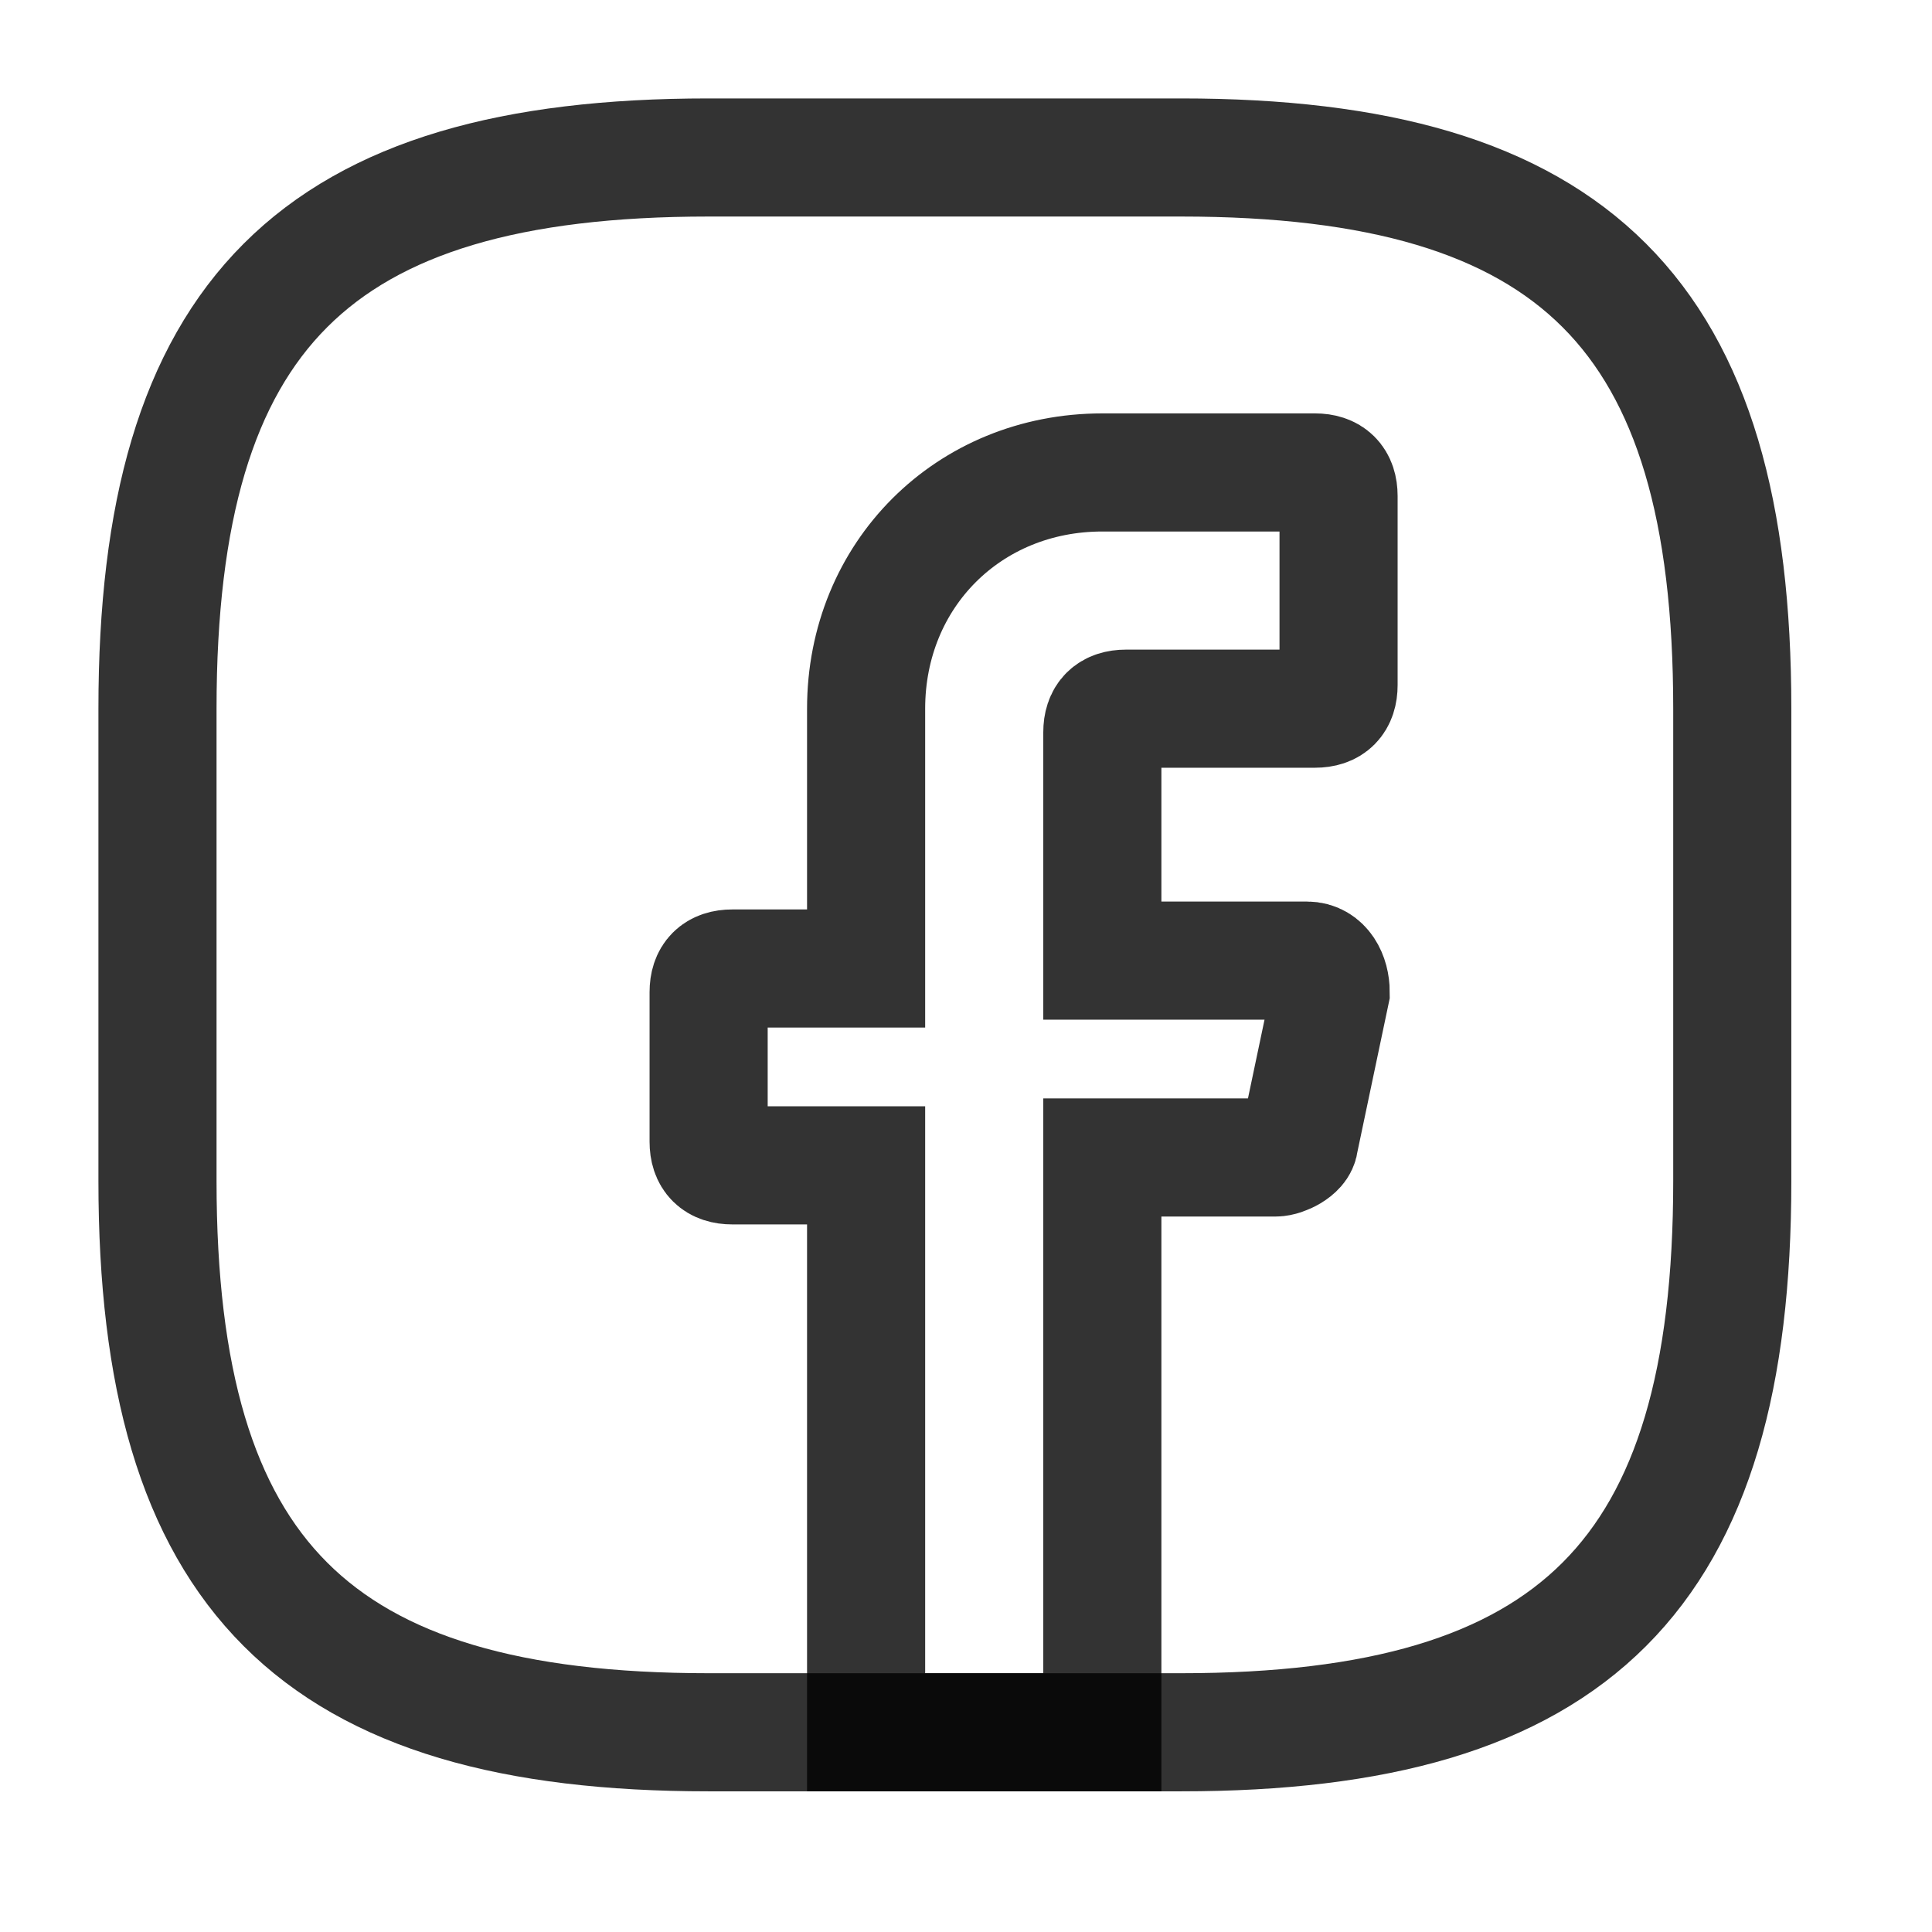
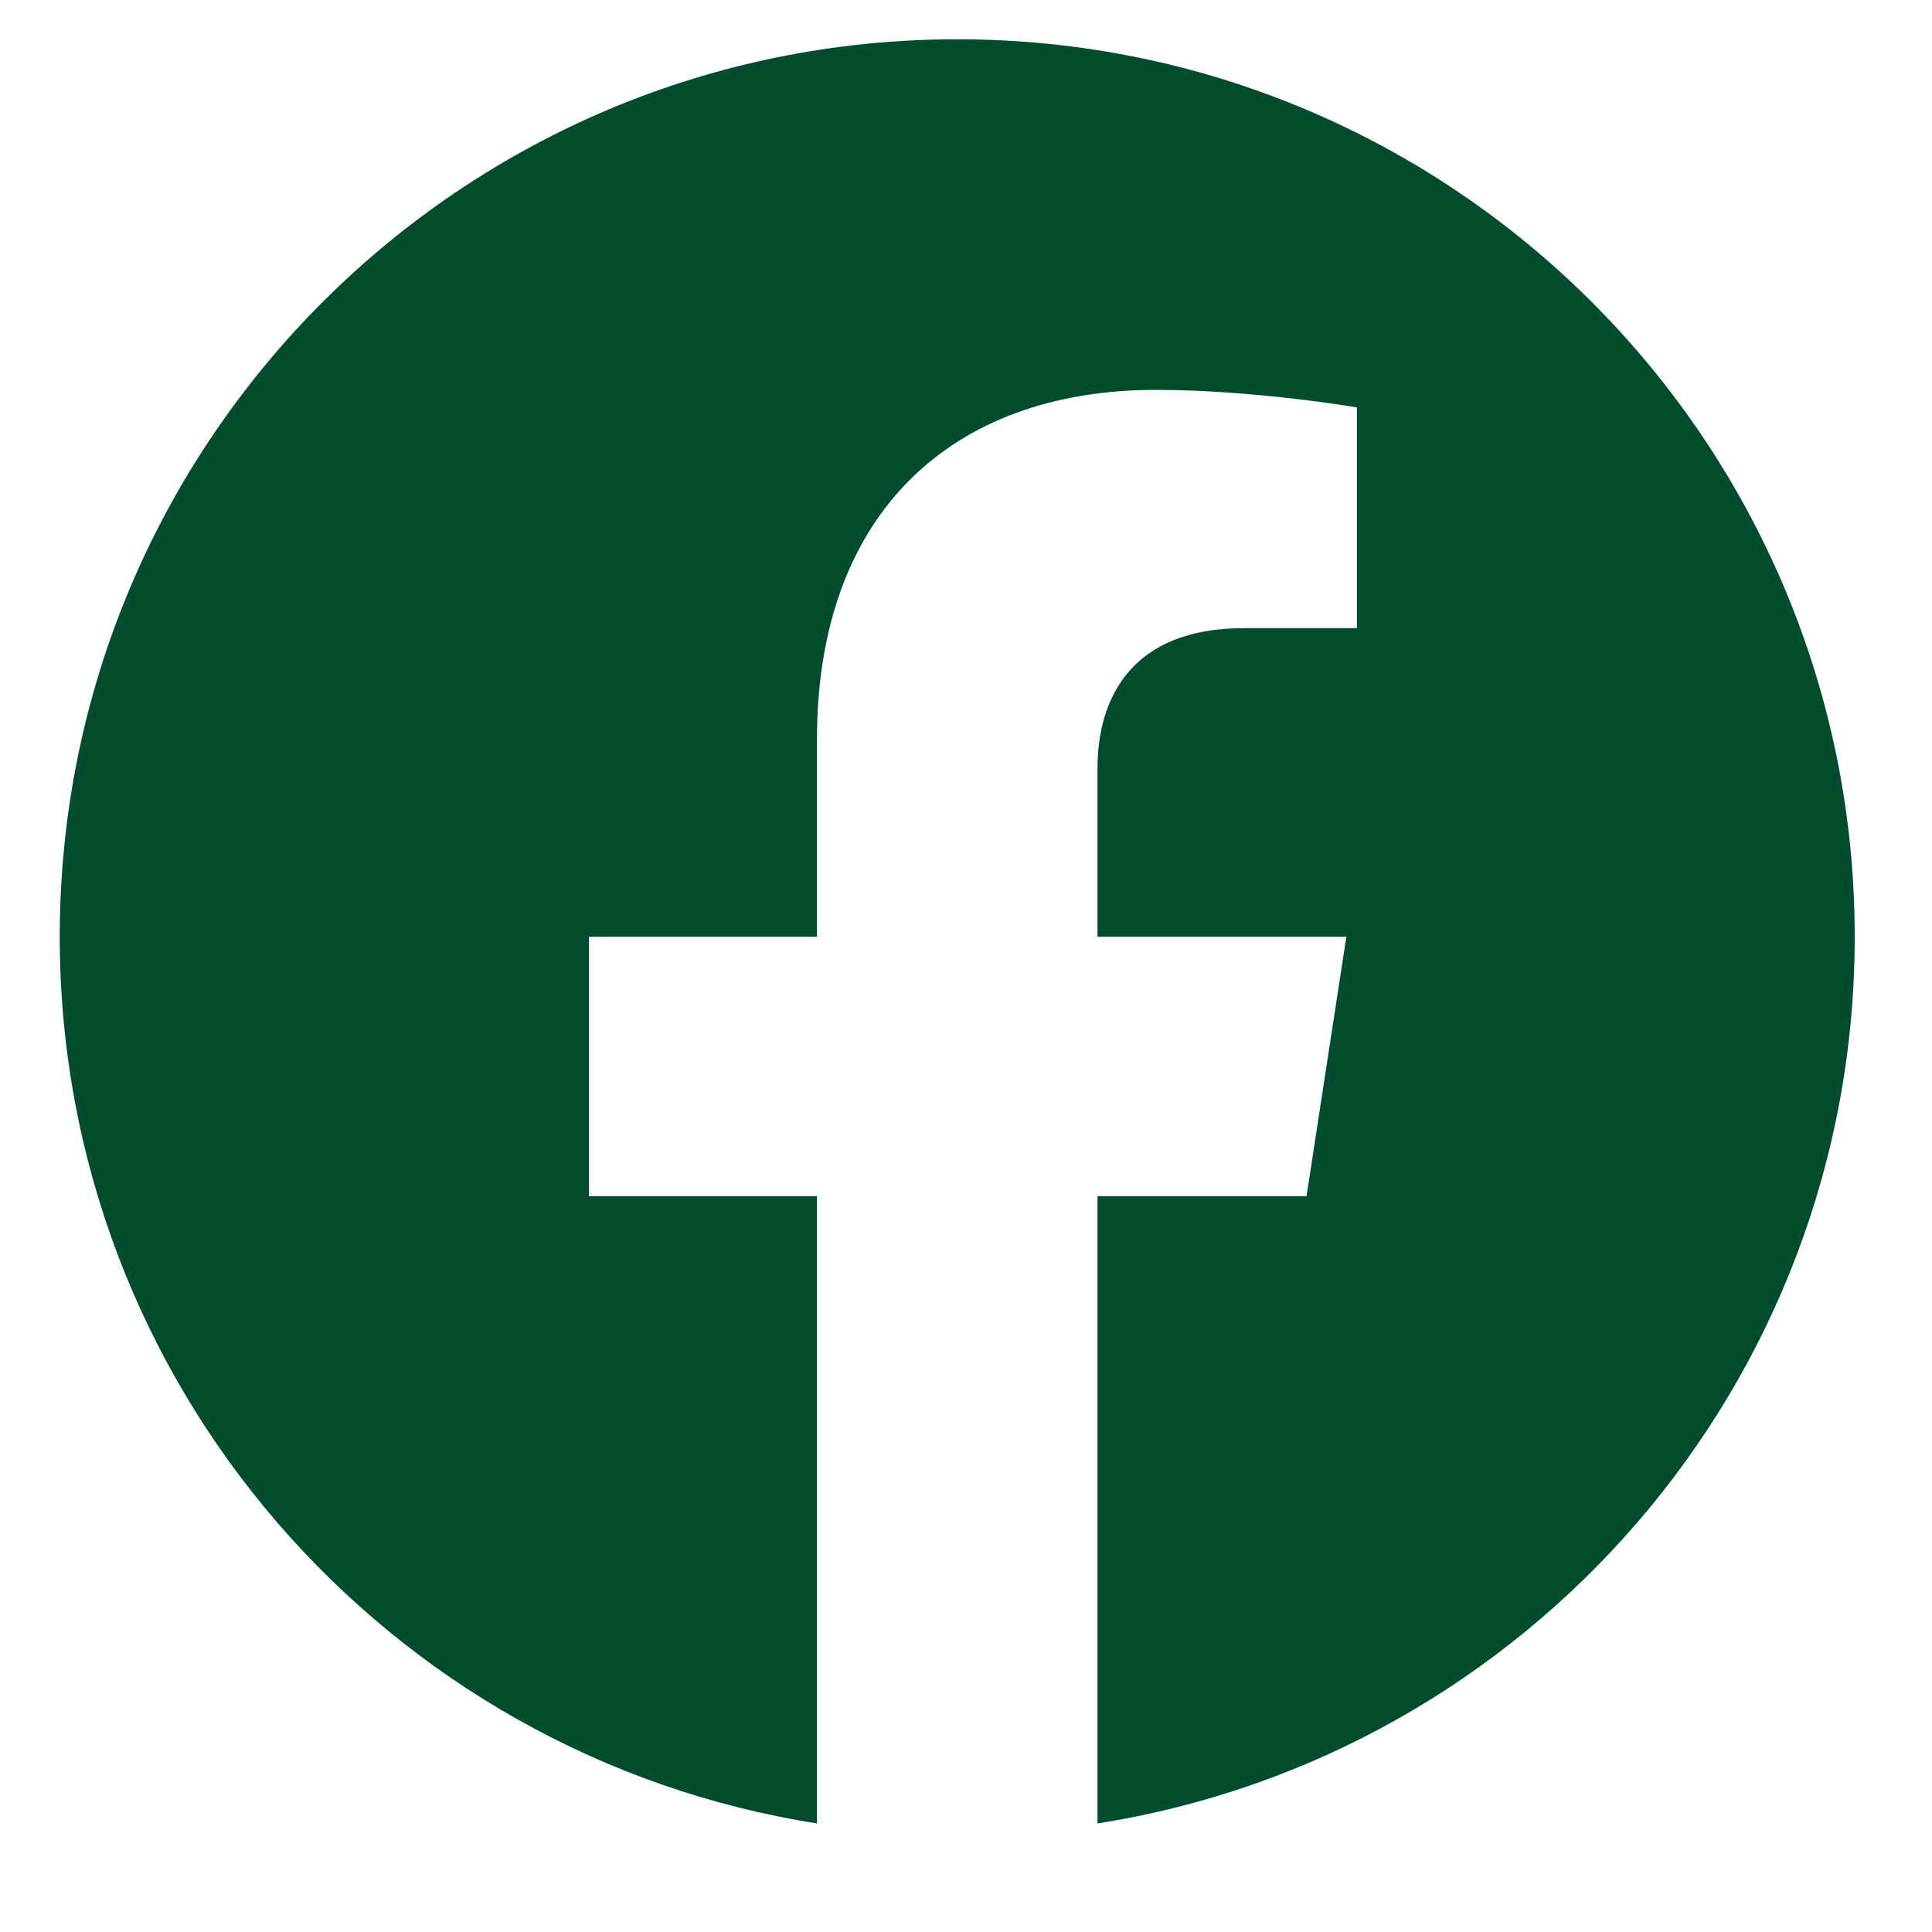
- <svg xmlns="http://www.w3.org/2000/svg" width="37" height="37" viewBox="0 0 37 37" fill="none">
-   <path d="M21.111 14.024V18.397H25.032C25.334 18.397 25.484 18.699 25.484 19L24.881 21.866C24.881 22.016 24.579 22.167 24.429 22.167H21.111V33.175H16.587V22.318H14.024C13.722 22.318 13.571 22.167 13.571 21.866V19C13.571 18.699 13.722 18.548 14.024 18.548H16.587V13.572C16.587 11.008 18.548 9.048 21.111 9.048H25.183C25.484 9.048 25.635 9.199 25.635 9.5V13.119C25.635 13.421 25.484 13.572 25.183 13.572H21.564C21.262 13.572 21.111 13.723 21.111 14.024Z" stroke="black" stroke-opacity="0.8" stroke-width="2.262" stroke-miterlimit="10" stroke-linecap="round" />
-   <path d="M22.619 33.175H13.571C6.032 33.175 3.016 30.159 3.016 22.619V13.571C3.016 6.032 6.032 3.016 13.571 3.016H22.619C30.159 3.016 33.175 6.032 33.175 13.571V22.619C33.175 30.159 30.159 33.175 22.619 33.175Z" stroke="black" stroke-opacity="0.8" stroke-width="2.262" stroke-linecap="round" stroke-linejoin="round" />
+ <svg xmlns="http://www.w3.org/2000/svg" width="15" height="15" viewBox="0 0 15 15" fill="none">
+   <path d="M14.4 7.273C14.4 3.424 11.281 0.305 7.432 0.305C3.582 0.305 0.464 3.424 0.464 7.273C0.464 10.751 3.012 13.634 6.343 14.157V9.287H4.573V7.273H6.343V5.738C6.343 3.991 7.383 3.027 8.975 3.027C9.737 3.027 10.535 3.163 10.535 3.163V4.877H9.656C8.791 4.877 8.521 5.414 8.521 5.965V7.273H10.453L10.144 9.287H8.521V14.157C11.852 13.634 14.4 10.751 14.4 7.273Z" fill="#004D2E" />
</svg>
